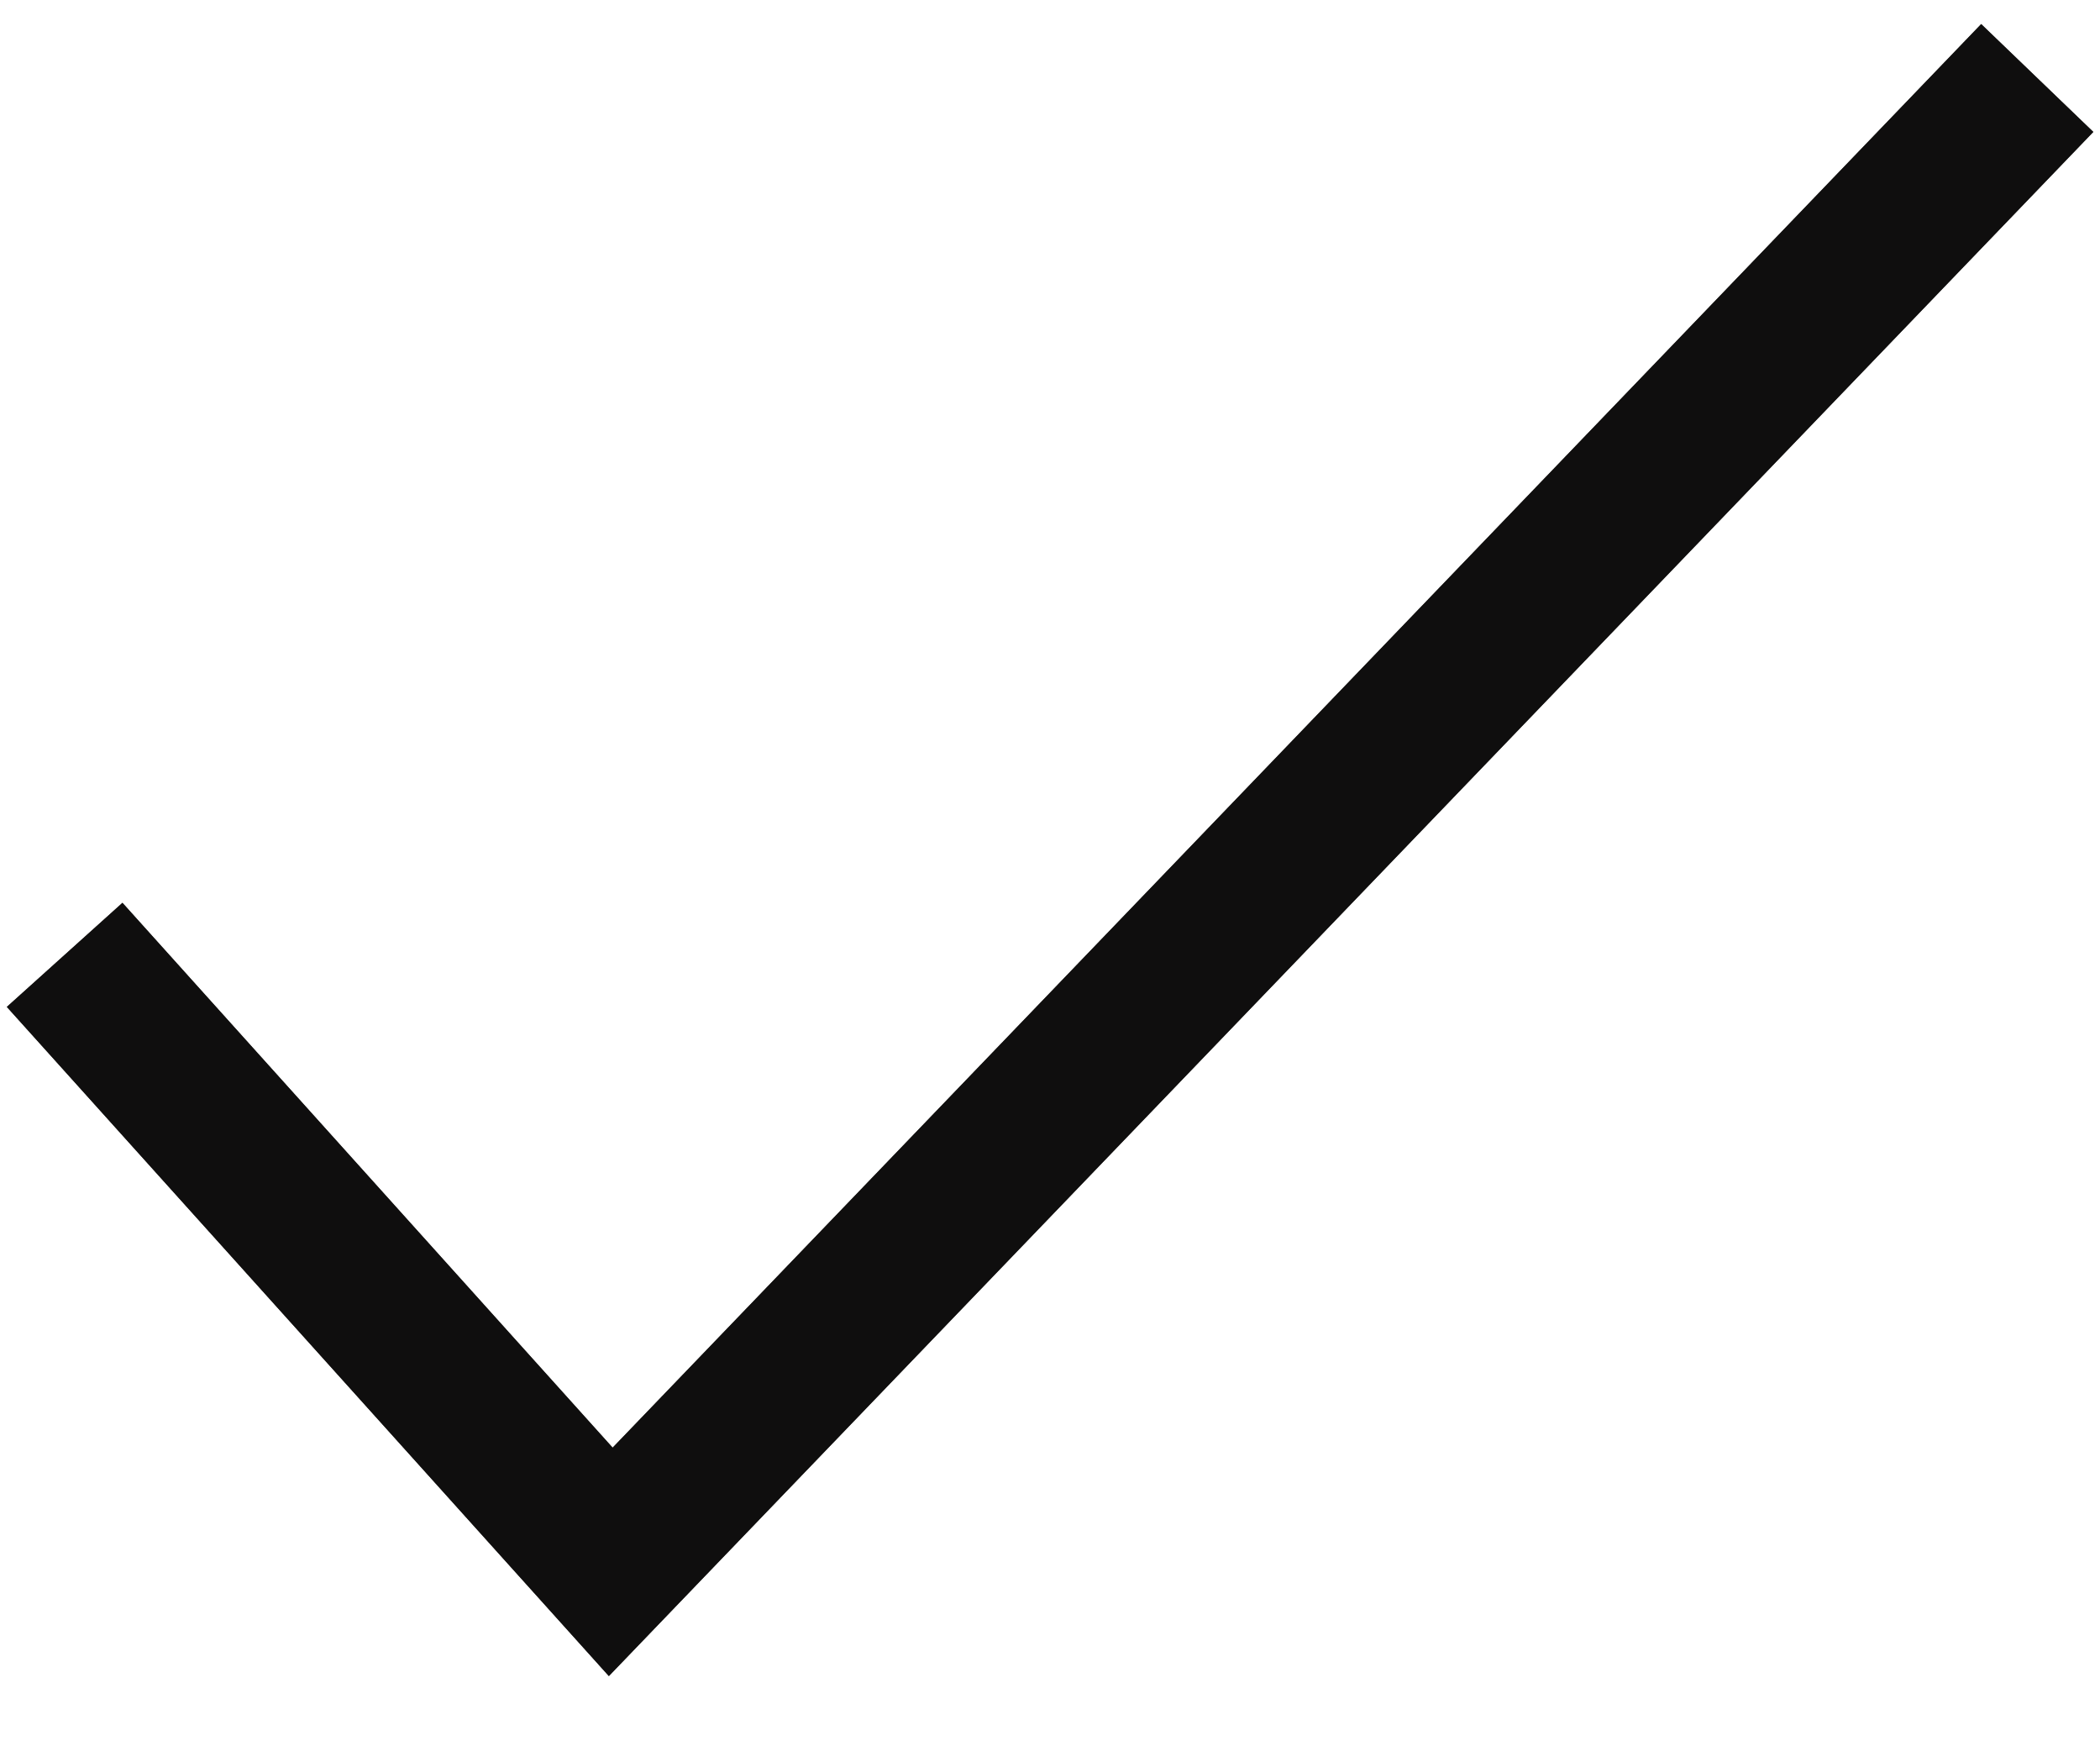
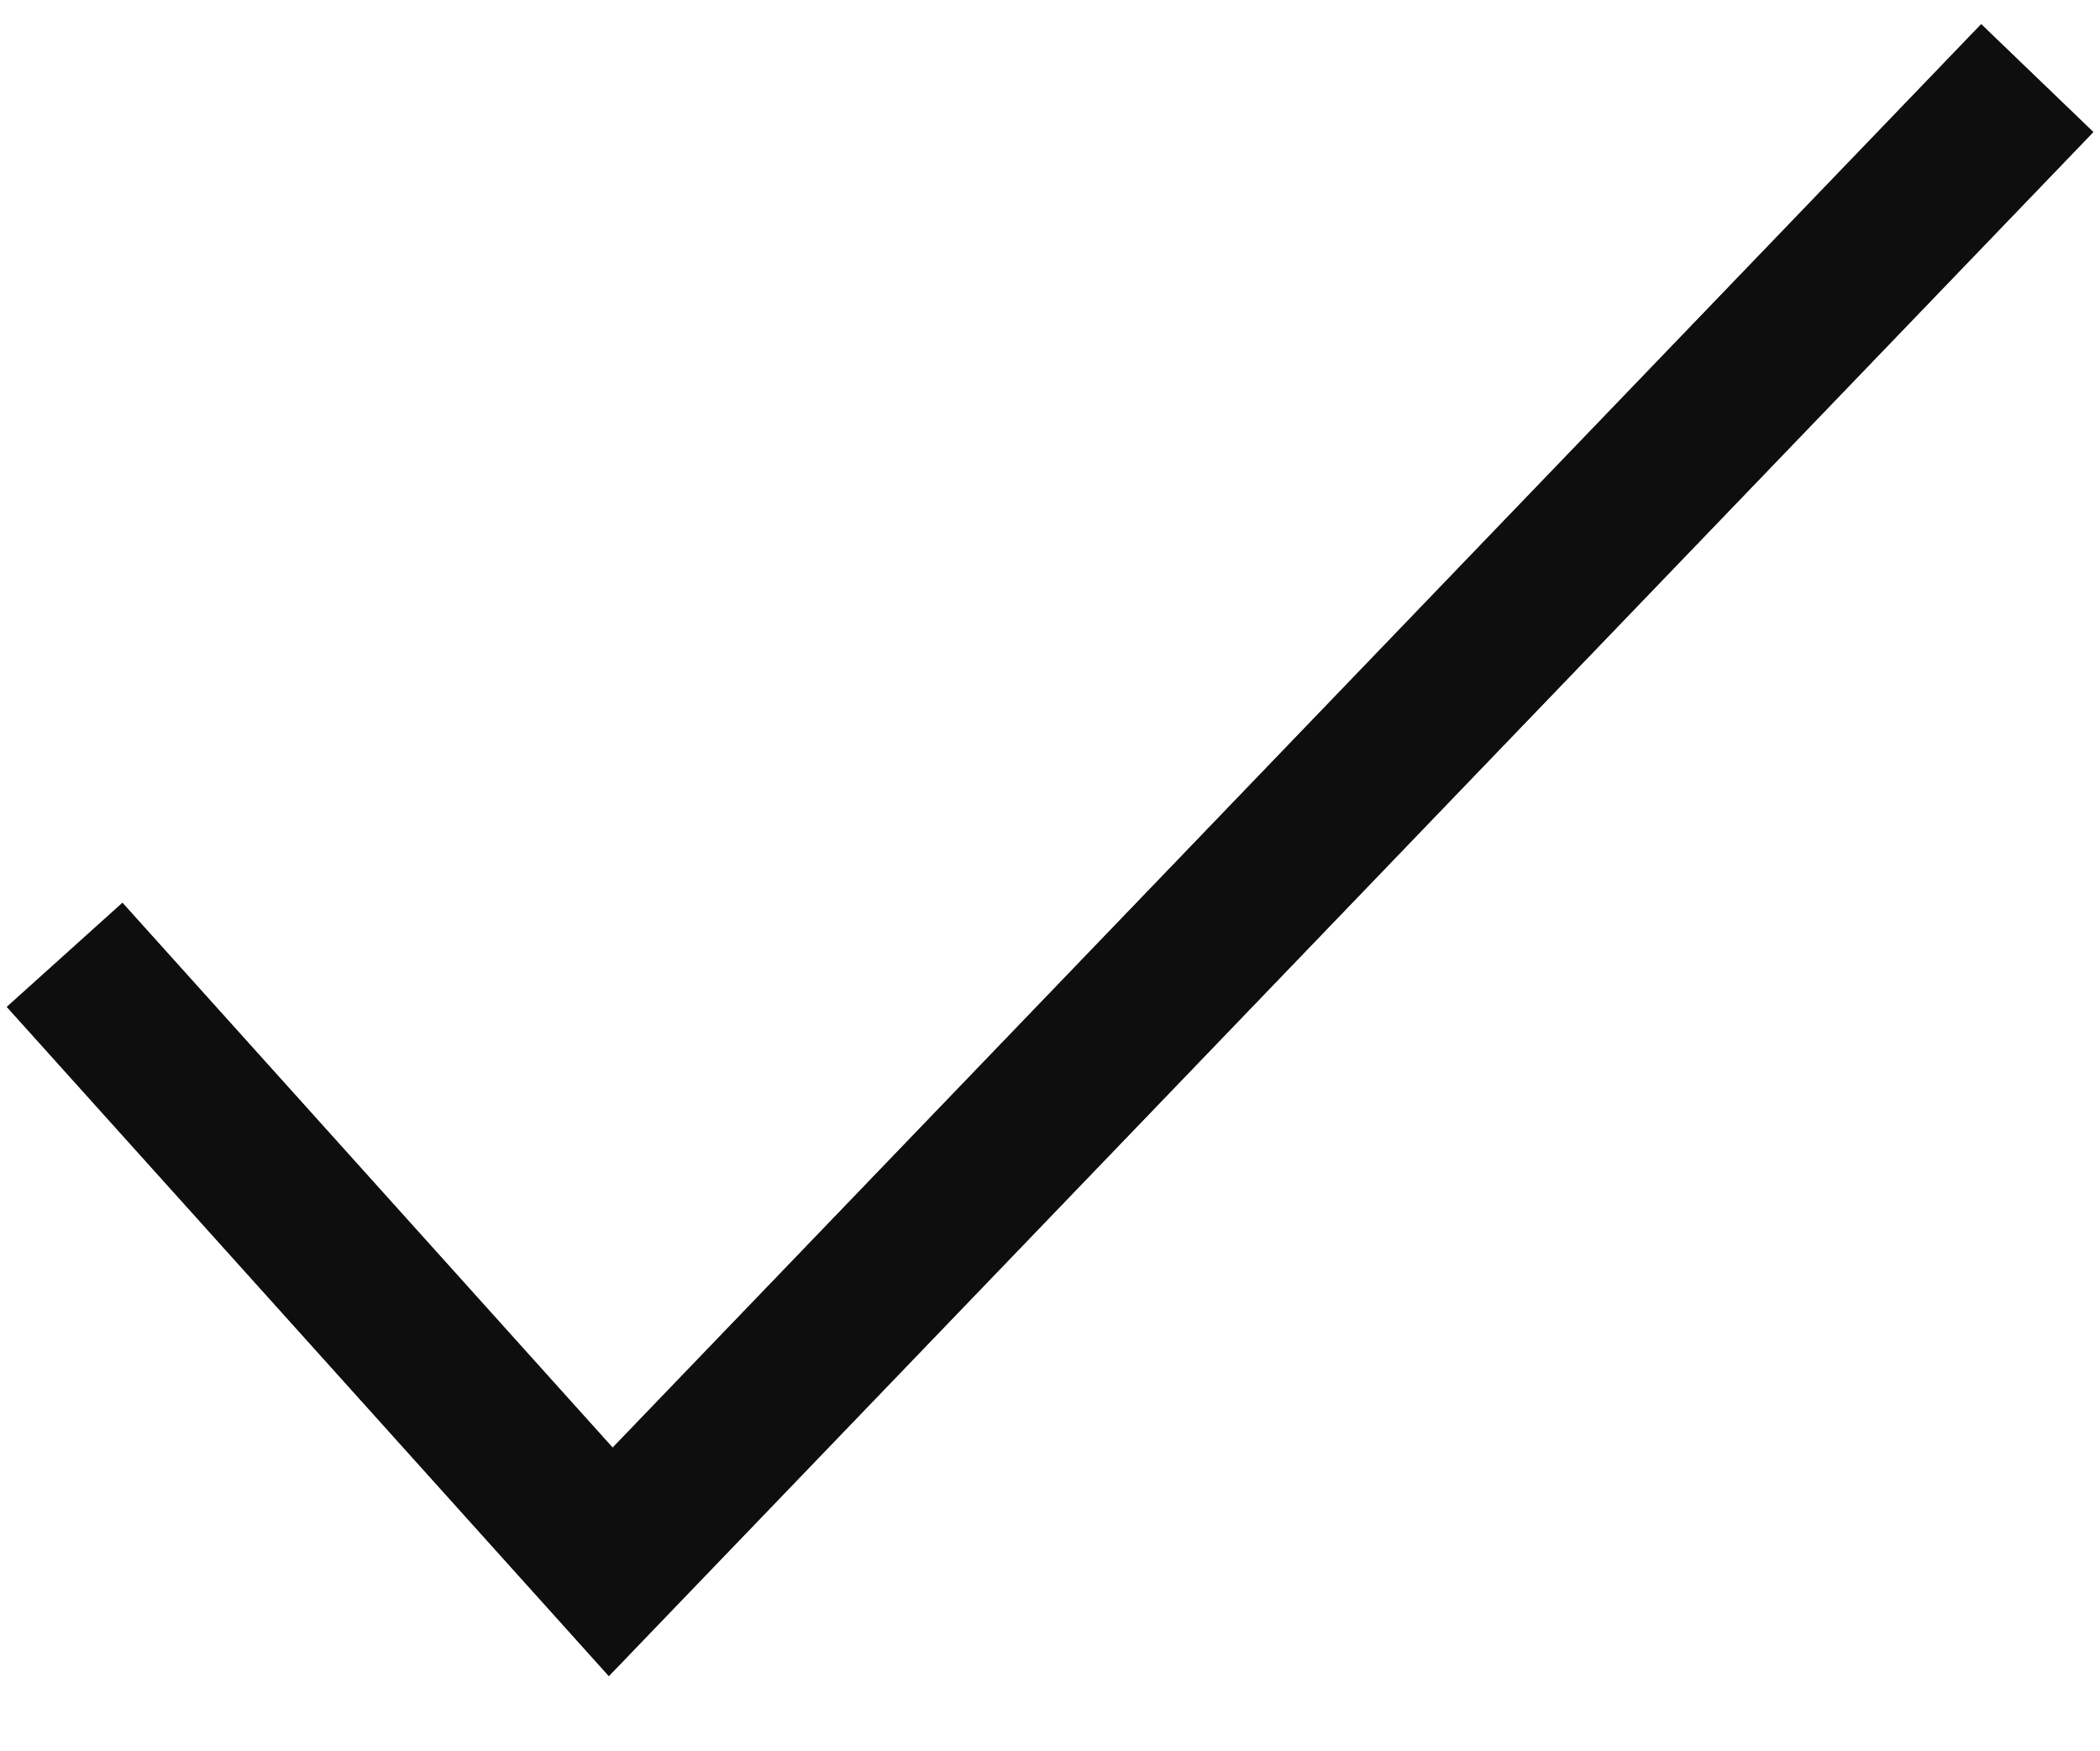
- <svg xmlns="http://www.w3.org/2000/svg" width="18" height="15" viewBox="0 0 18 15" fill="none">
-   <path d="M1 8.678L5.235 13.384L17 1.149" stroke="#49433F" stroke-width="1.333" stroke-linecap="square" />
-   <path d="M1 8.678L5.235 13.384L17 1.149" stroke="black" stroke-opacity="0.2" stroke-width="1.333" stroke-linecap="square" />
-   <path d="M1 8.678L5.235 13.384L17 1.149" stroke="black" stroke-opacity="0.2" stroke-width="1.333" stroke-linecap="square" />
-   <path d="M1 8.678L5.235 13.384L17 1.149" stroke="black" stroke-opacity="0.2" stroke-width="1.333" stroke-linecap="square" />
-   <path d="M1 8.678L5.235 13.384L17 1.149" stroke="black" stroke-opacity="0.2" stroke-width="1.333" stroke-linecap="square" />
-   <path d="M1 8.678L5.235 13.384L17 1.149" stroke="black" stroke-opacity="0.2" stroke-width="1.333" stroke-linecap="square" />
-   <path d="M1 8.678L5.235 13.384L17 1.149" stroke="black" stroke-opacity="0.2" stroke-width="1.333" stroke-linecap="square" />
-   <path d="M1 8.678L5.235 13.384L17 1.149" stroke="black" stroke-opacity="0.2" stroke-width="1.333" stroke-linecap="square" />
+ <svg xmlns="http://www.w3.org/2000/svg" width="18" height="15" fill="none">
+   <path stroke="#49433F" stroke-linecap="square" stroke-width="1.333" d="m1 8.678 4.235 4.706L17 1.15" />
+   <path stroke="#000" stroke-linecap="square" stroke-opacity=".2" stroke-width="1.333" d="m1 8.678 4.235 4.706L17 1.15" />
+   <path stroke="#000" stroke-linecap="square" stroke-opacity=".2" stroke-width="1.333" d="m1 8.678 4.235 4.706L17 1.15" />
+   <path stroke="#000" stroke-linecap="square" stroke-opacity=".2" stroke-width="1.333" d="m1 8.678 4.235 4.706L17 1.15" />
+   <path stroke="#000" stroke-linecap="square" stroke-opacity=".2" stroke-width="1.333" d="m1 8.678 4.235 4.706L17 1.15" />
+   <path stroke="#000" stroke-linecap="square" stroke-opacity=".2" stroke-width="1.333" d="m1 8.678 4.235 4.706L17 1.15" />
+   <path stroke="#000" stroke-linecap="square" stroke-opacity=".2" stroke-width="1.333" d="m1 8.678 4.235 4.706L17 1.15" />
+   <path stroke="#000" stroke-linecap="square" stroke-opacity=".2" stroke-width="1.333" d="m1 8.678 4.235 4.706L17 1.15" />
</svg>
